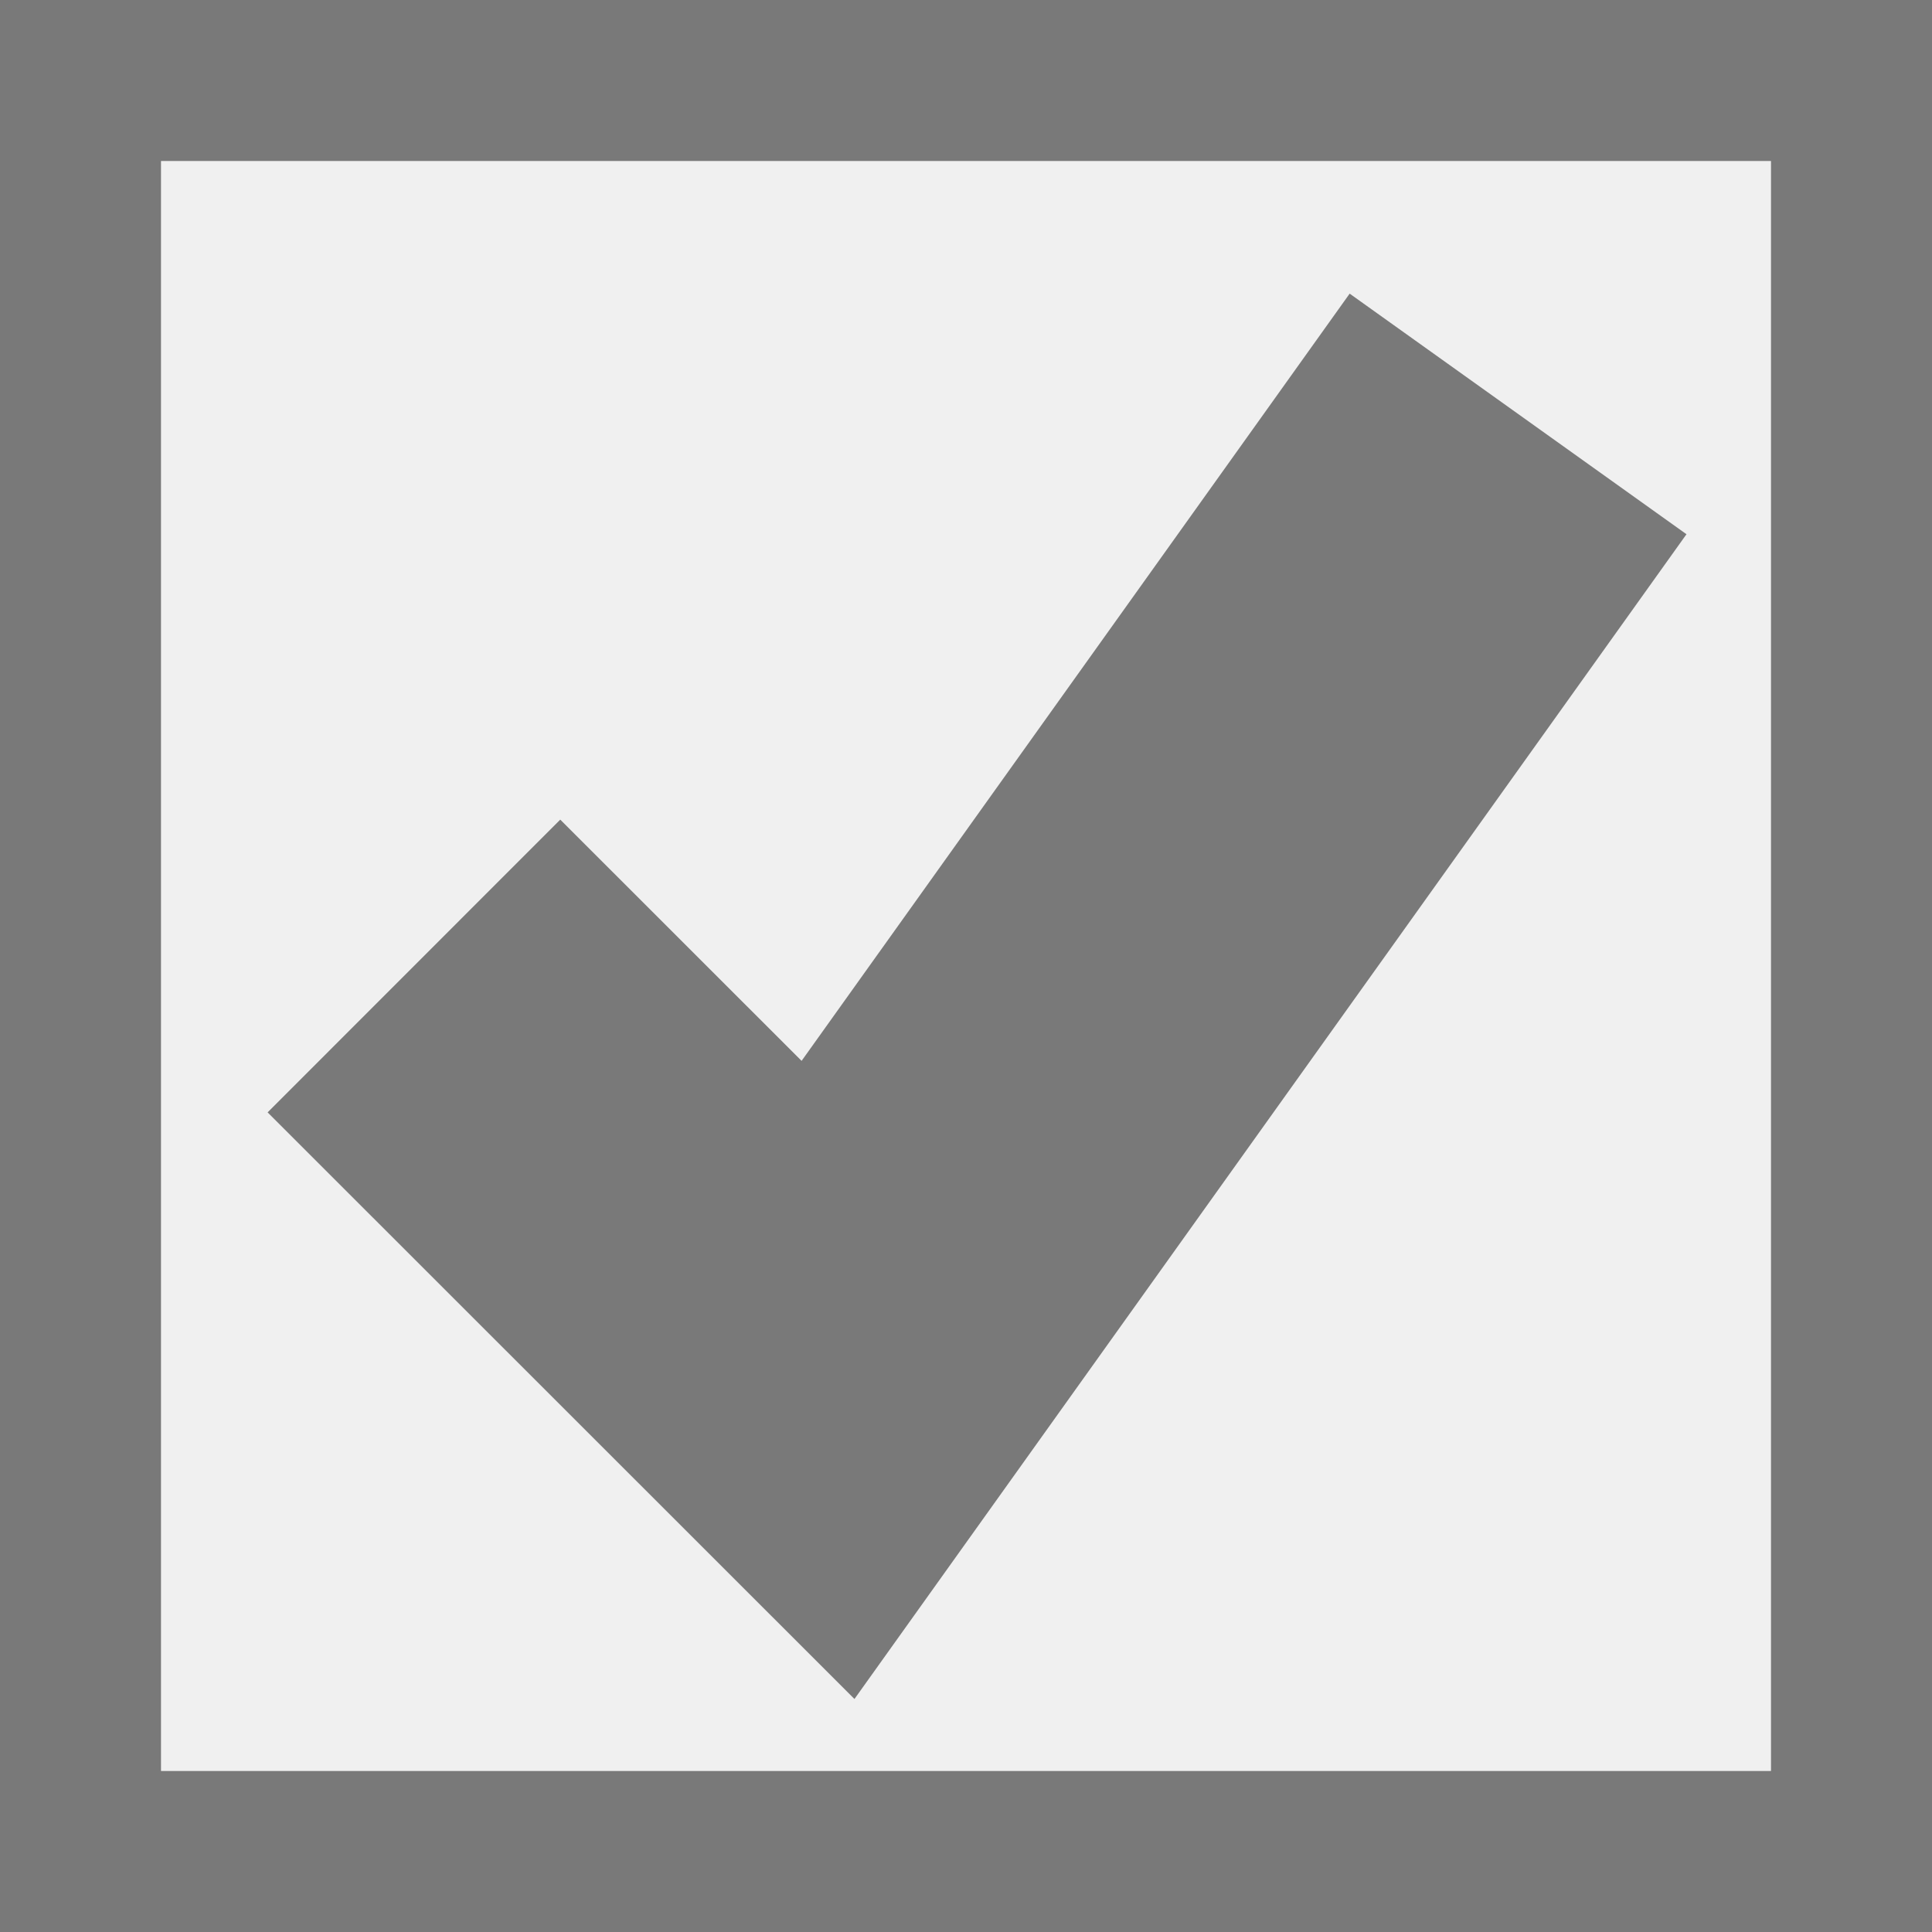
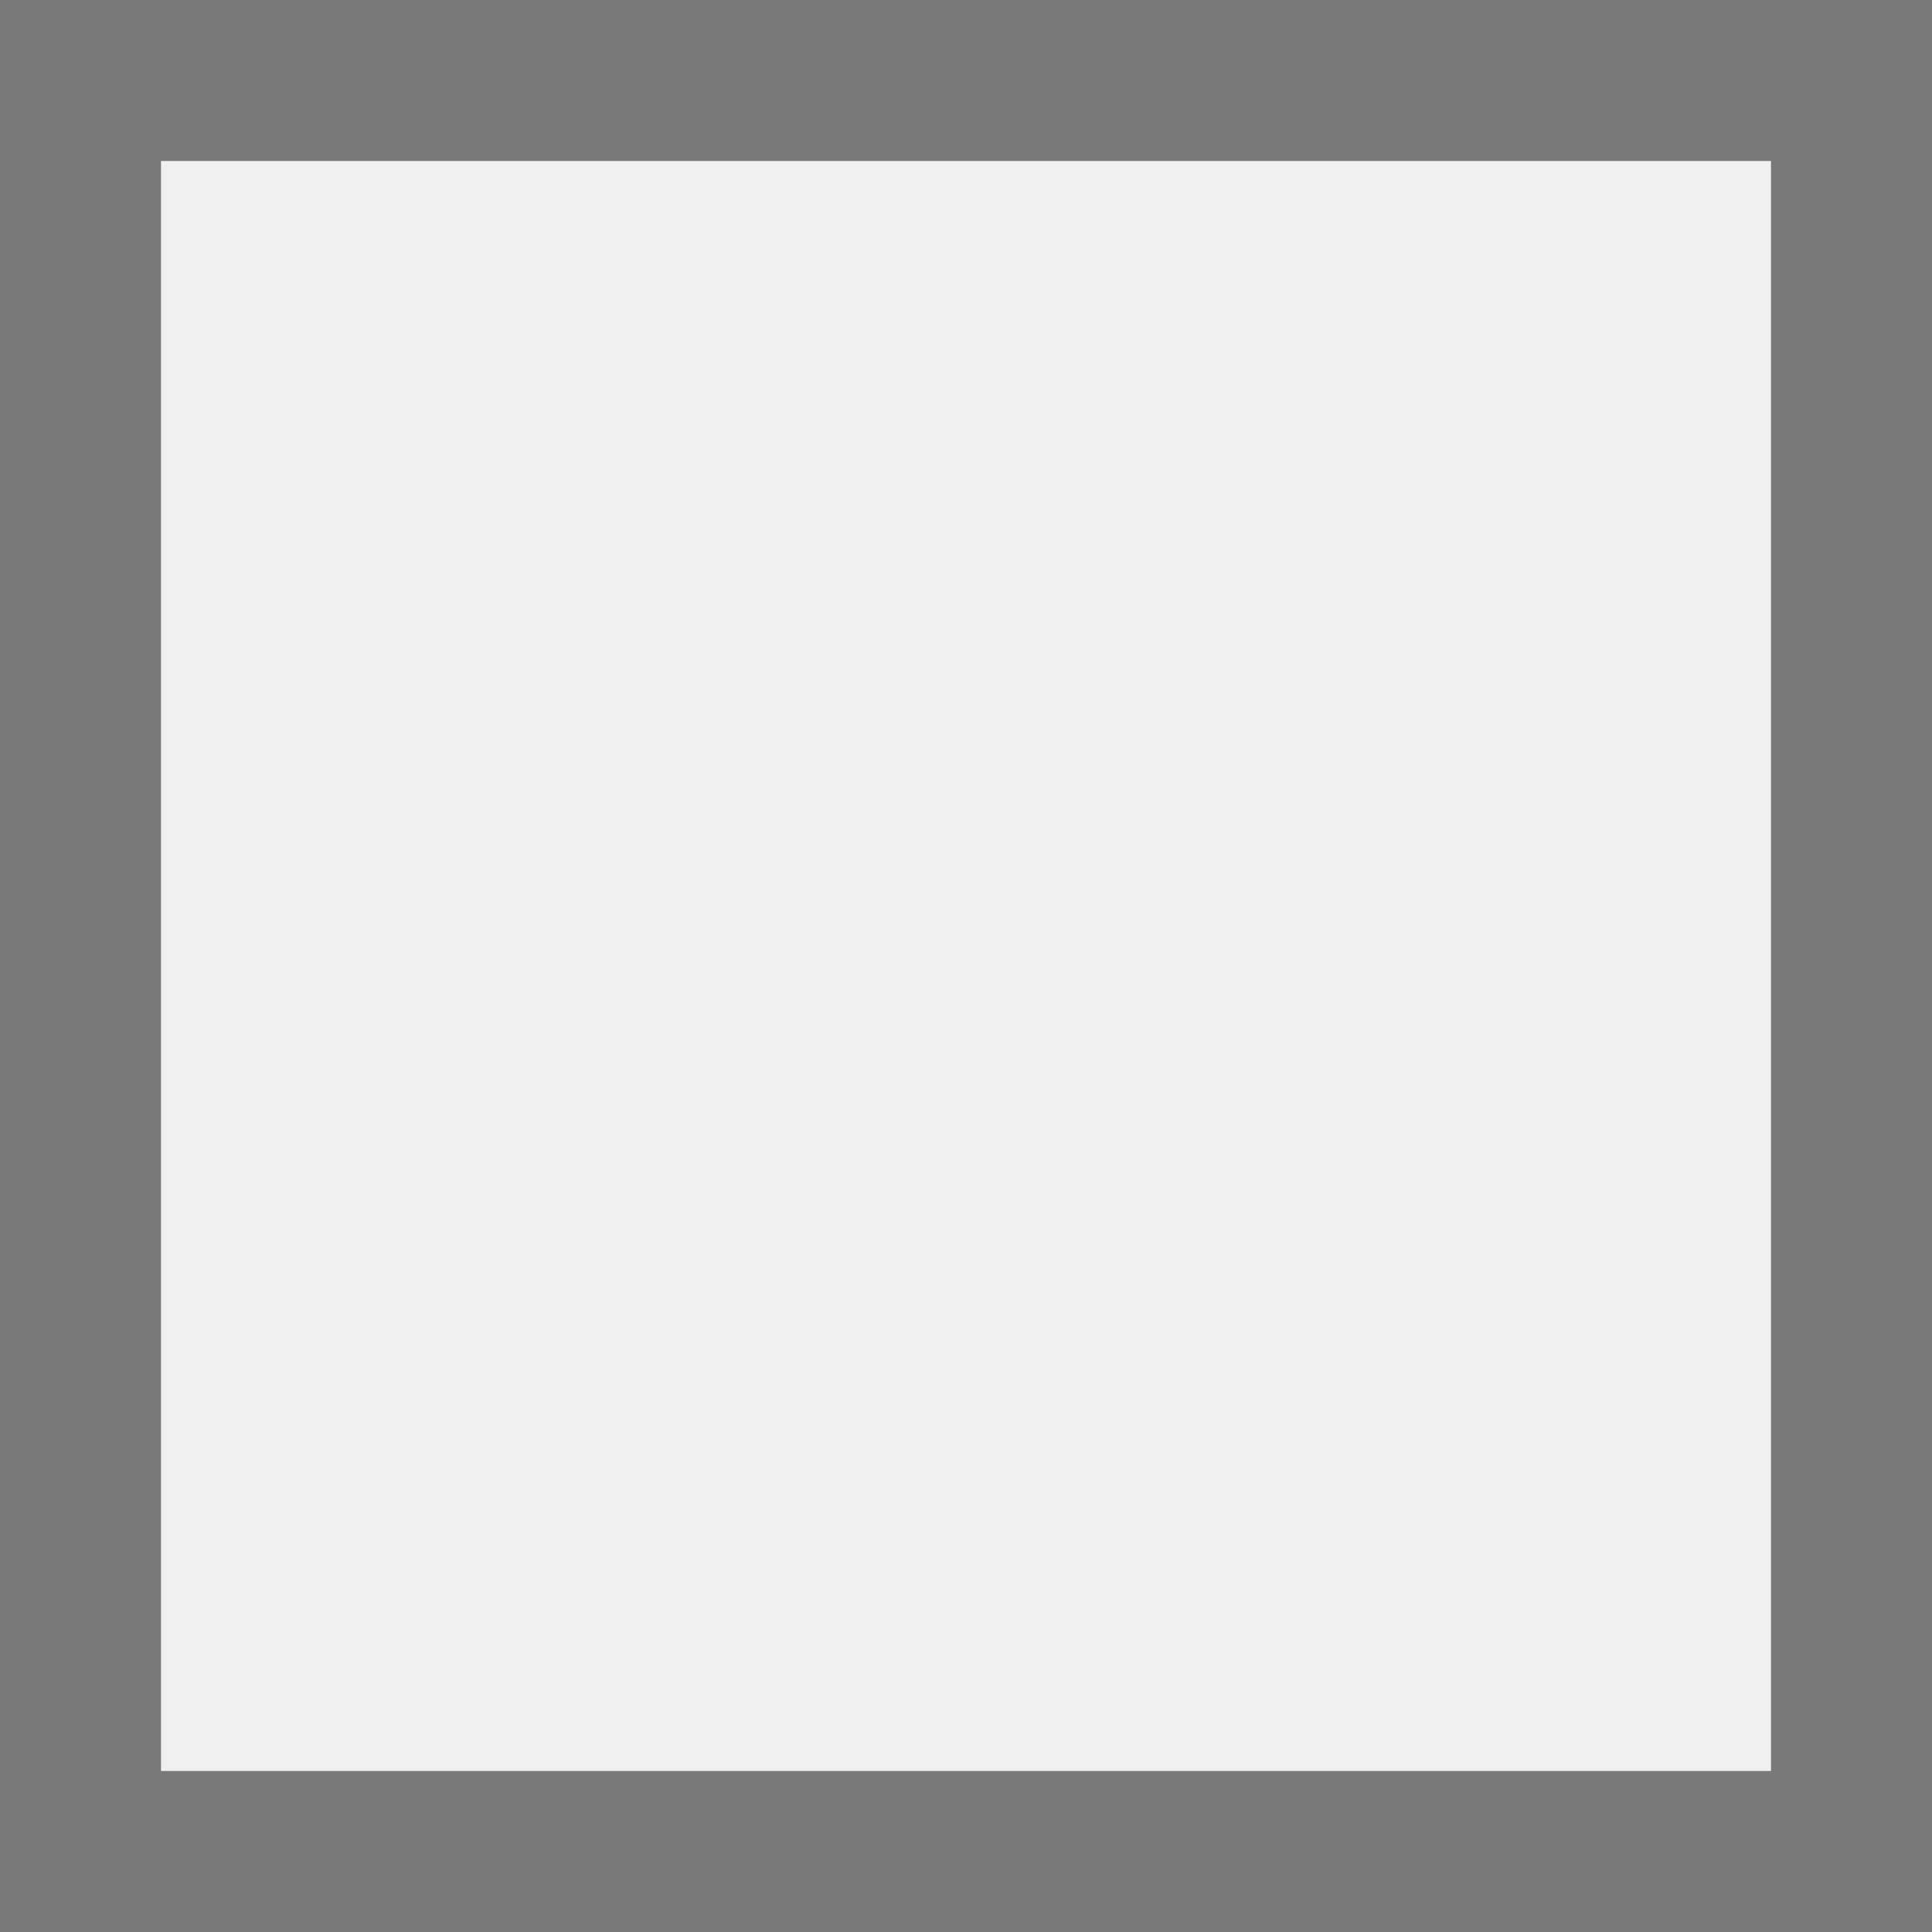
- <svg xmlns="http://www.w3.org/2000/svg" version="1.1" width="12px" height="12px" viewBox="866 175.5  12 12">
-   <path d="M 866.5 176  L 877.5 176  L 877.5 187  L 866.5 187  L 866.5 176  Z " fill-rule="nonzero" fill="#f0f0f0" stroke="none" />
-   <path d="M 866.5 176  L 877.5 176  L 877.5 187  L 866.5 187  L 866.5 176  Z " stroke-width="1" stroke="#797979" fill="none" />
-   <path d="M 868.571 181.5  L 871.143 184.071  L 875.429 178.071  " stroke-width="2.571" stroke="#797979" fill="none" />
+ <svg xmlns="http://www.w3.org/2000/svg" version="1.1" width="12px" height="12px" viewBox="936 276.5  12 12">
+   <path d="M 936.5 277  L 947.5 277  L 947.5 288  L 936.5 288  L 936.5 277  Z " fill-rule="nonzero" fill="#f0f0f0" stroke="none" />
+   <path d="M 936.5 277  L 947.5 277  L 947.5 288  L 936.5 288  L 936.5 277  Z " stroke-width="1" stroke="#797979" fill="none" />
</svg>
